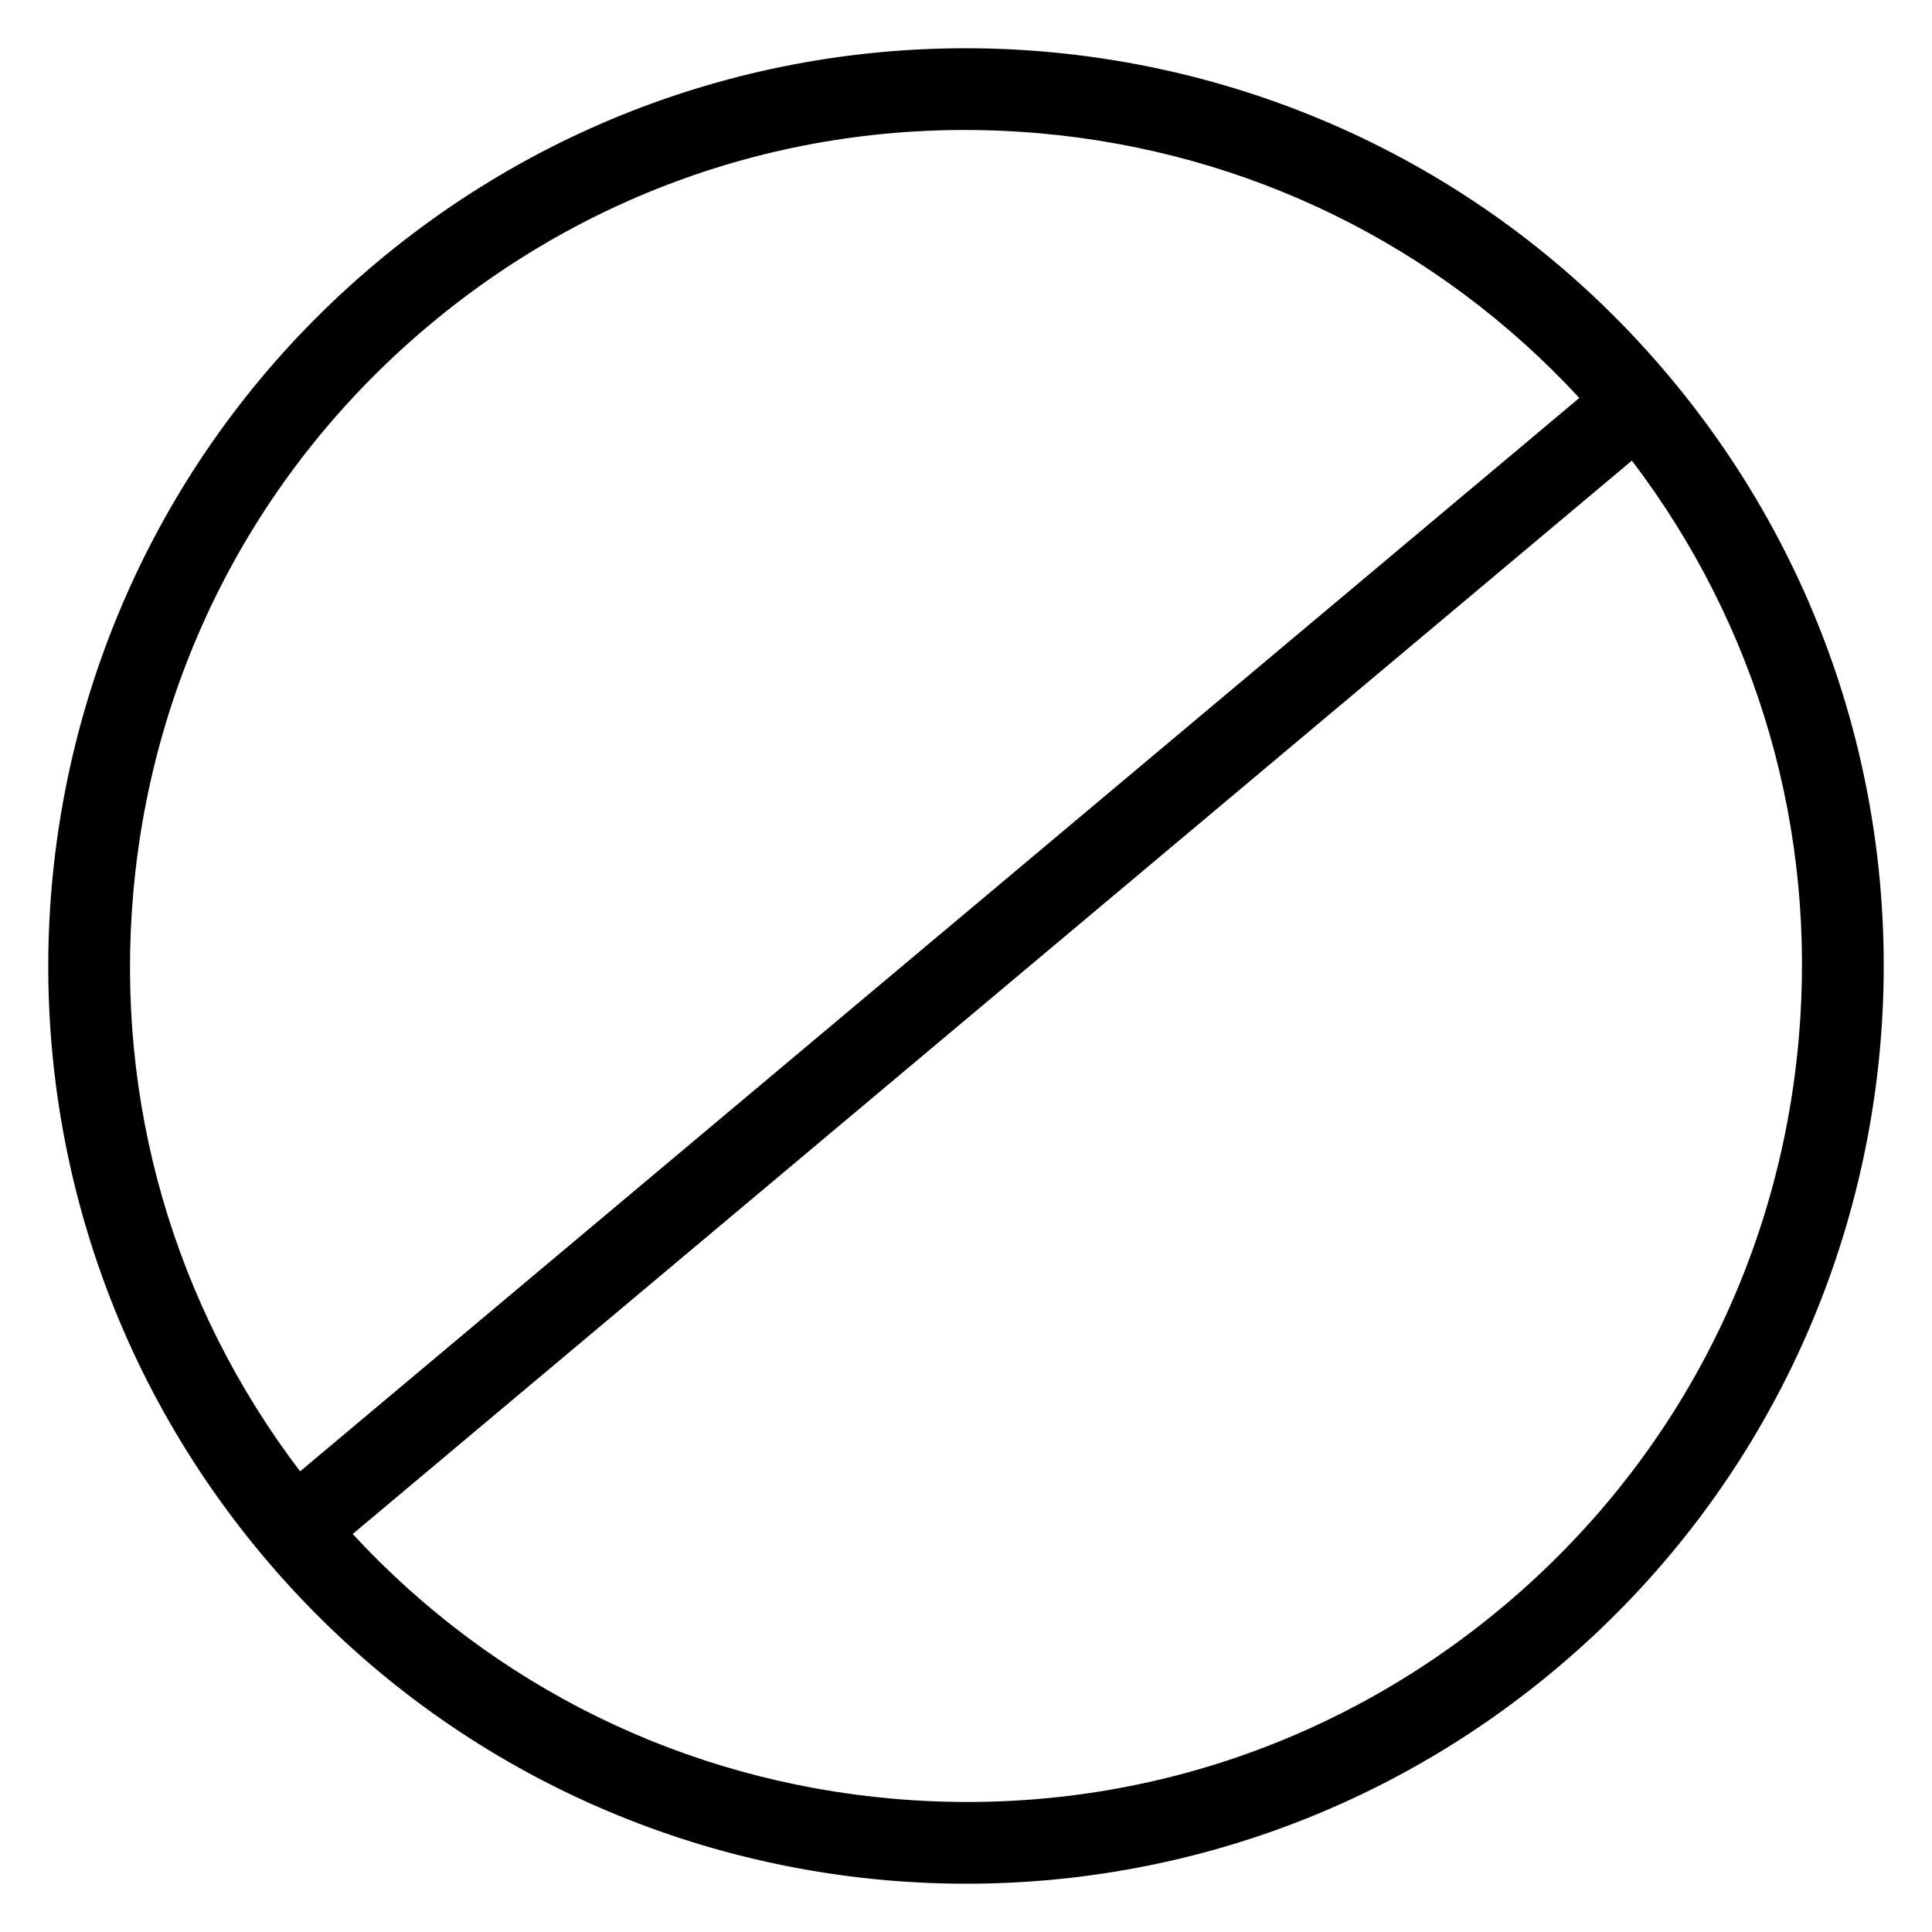
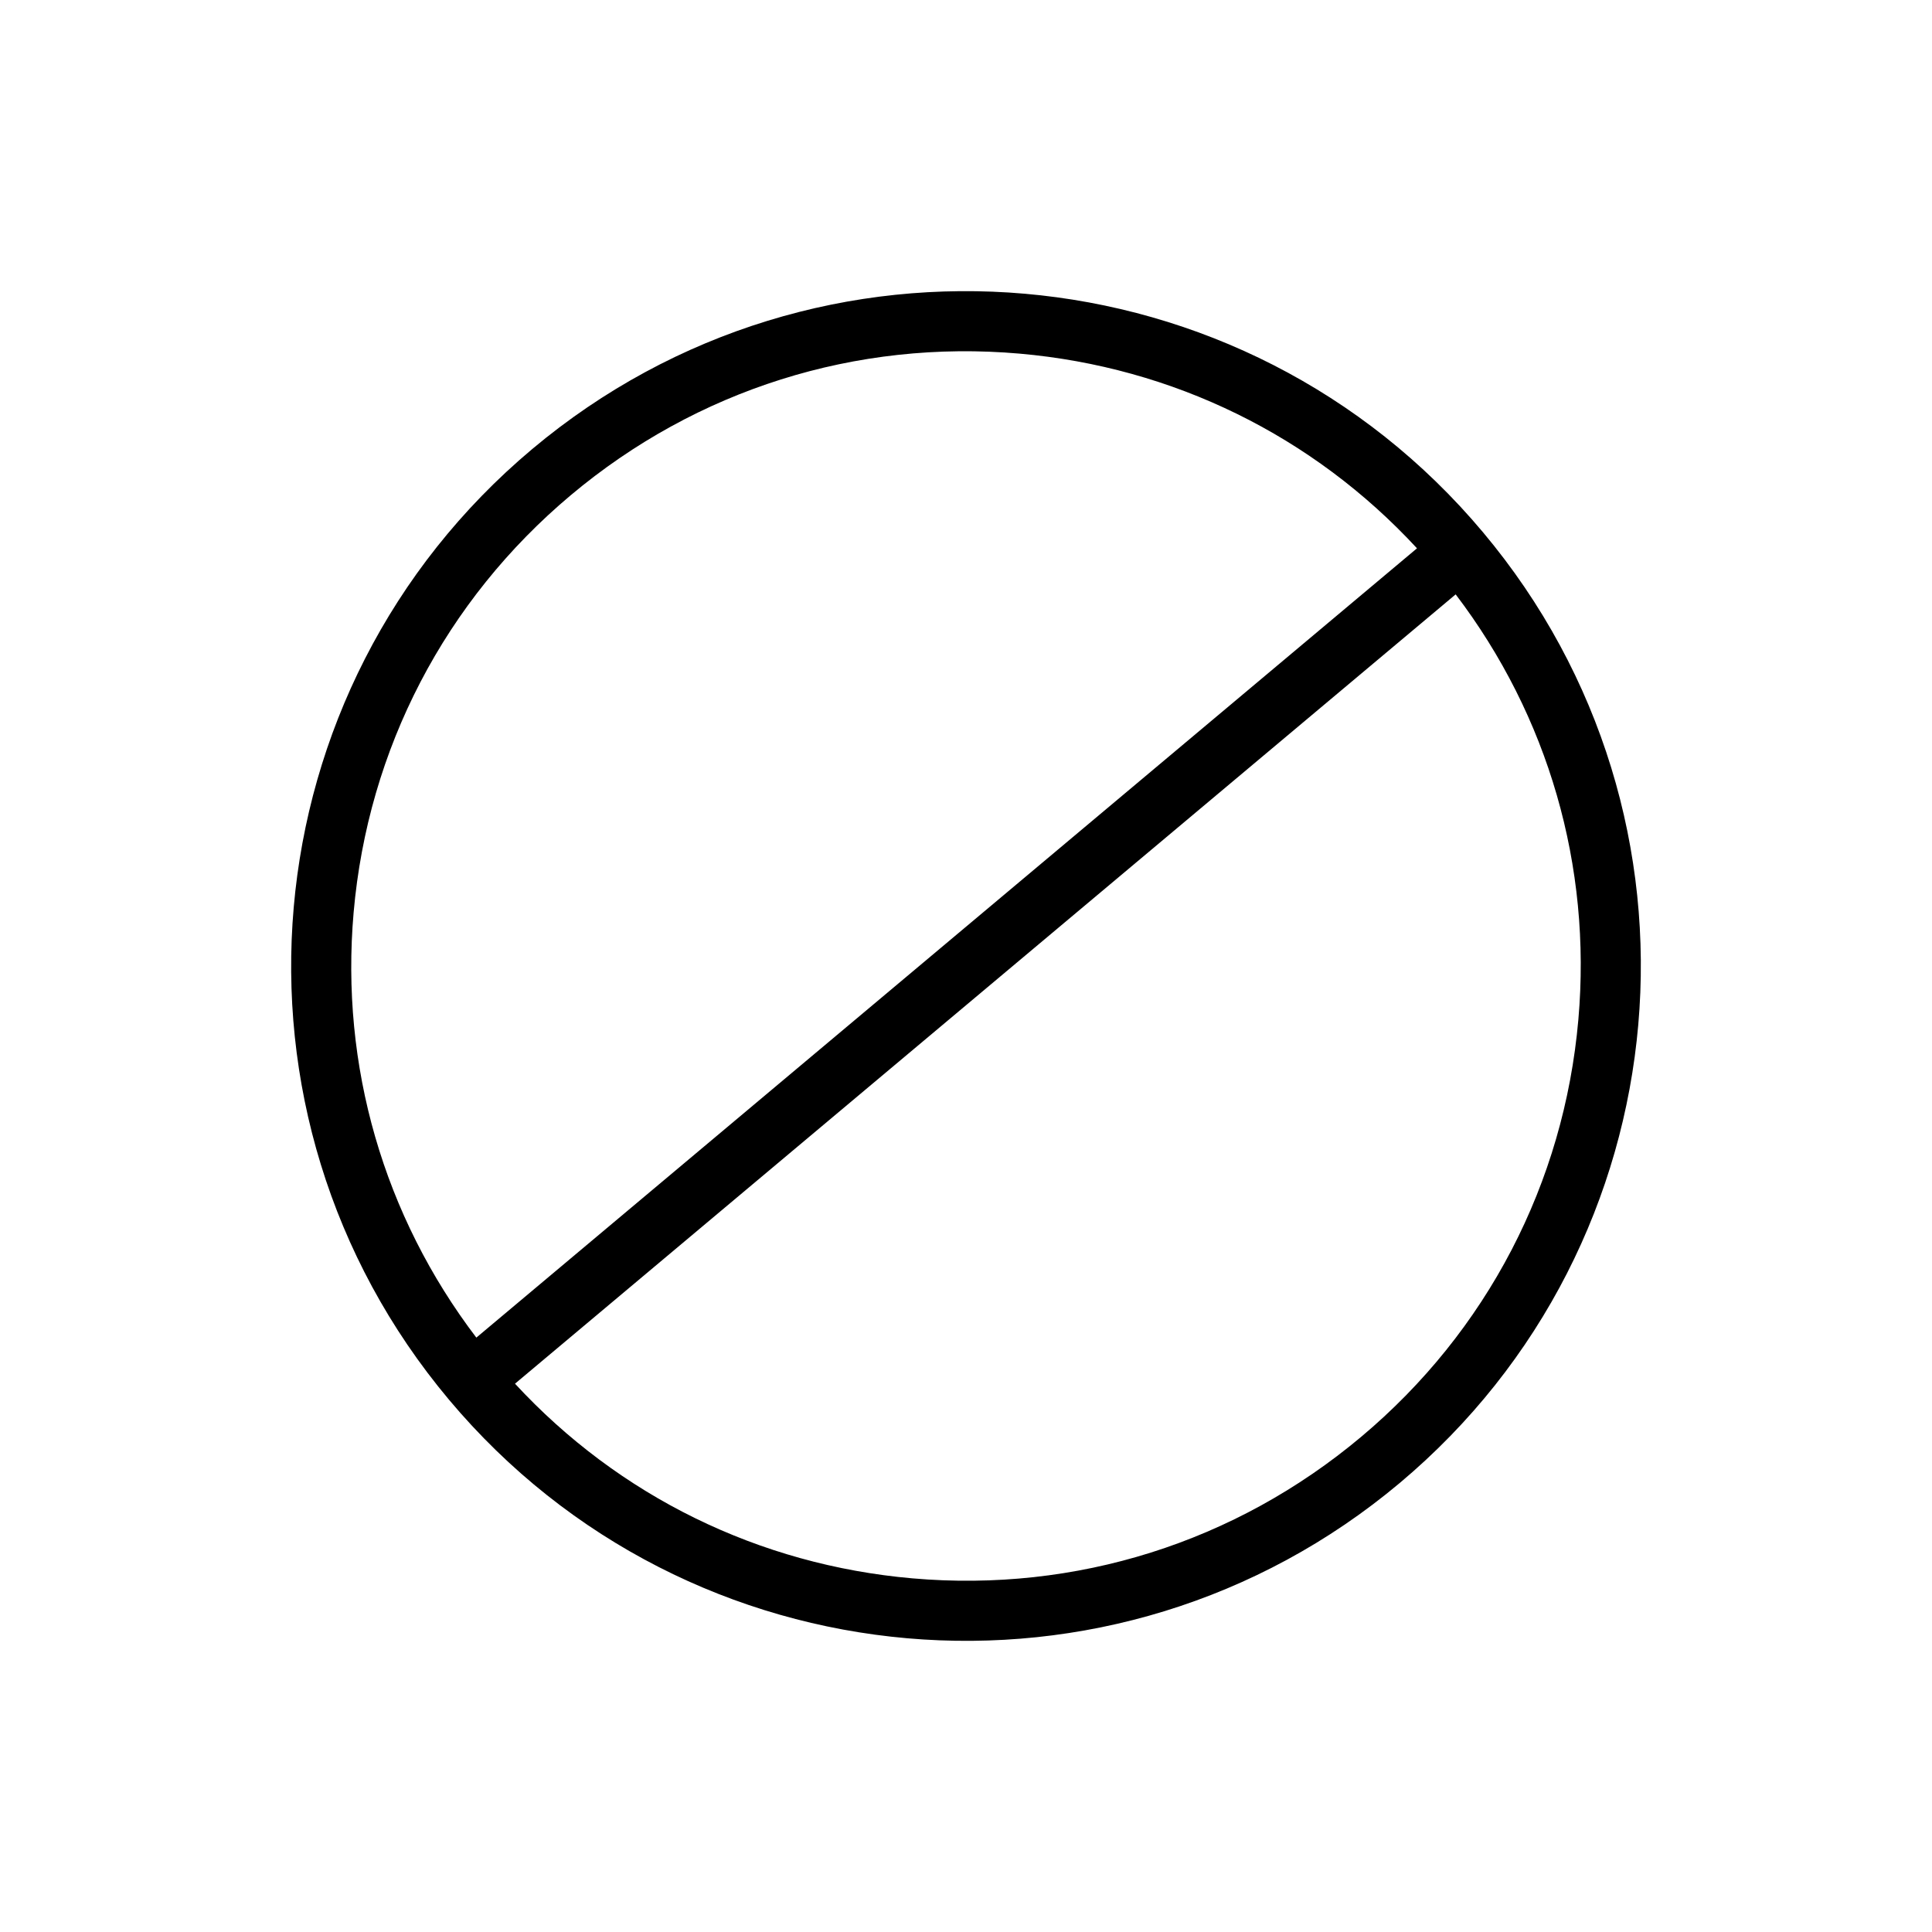
<svg xmlns="http://www.w3.org/2000/svg" version="1.1" id="Layer_1" x="0px" y="0px" width="283.46px" height="283.46px" viewBox="0 0 283.46 283.46" enable-background="new 0 0 283.46 283.46" xml:space="preserve">
  <g>
-     <path fill="none" d="M239.428,67.581L51.745,225.066c20.727,22.432,48.661,36.162,79.295,38.841   c32.635,2.855,64.429-7.17,89.525-28.228c25.095-21.057,40.488-50.627,43.345-83.263   C266.589,121.782,257.918,91.889,239.428,67.581z" />
-     <path fill="none" d="M152.418,19.547c-32.635-2.854-64.429,7.17-89.525,28.228c-25.095,21.058-40.489,50.628-43.344,83.263   c-2.681,30.635,5.99,60.528,24.482,84.836L231.714,58.388C210.987,35.957,183.052,22.227,152.418,19.547z" />
-     <path d="M244.875,55.179c-47.8-56.965-132.73-64.394-189.694-16.596c-56.965,47.8-64.396,132.729-16.597,189.693   c47.799,56.965,132.728,64.395,189.693,16.596C285.244,197.073,292.674,112.144,244.875,55.179z M19.549,131.038   c2.855-32.634,18.249-62.205,43.344-83.263c25.096-21.058,56.89-31.082,89.525-28.228c30.634,2.68,58.568,16.41,79.296,38.841   L44.031,215.874C25.54,191.566,16.869,161.672,19.549,131.038z M220.565,235.679c-25.096,21.058-56.89,31.083-89.525,28.228   c-30.635-2.679-58.568-16.409-79.295-38.841L239.428,67.581c18.49,24.308,27.161,54.201,24.481,84.835   C261.053,185.052,245.66,214.623,220.565,235.679z" />
+     <path d="M217.578,78.087c-35.148-41.889-97.602-47.352-139.49-12.205c-41.889,35.149-47.354,97.601-12.205,139.49   c35.148,41.891,97.601,47.354,139.49,12.205C247.262,182.427,252.726,119.976,217.578,78.087z M51.884,133.87   c2.1-23.998,13.42-45.742,31.874-61.228c18.454-15.485,41.834-22.857,65.831-20.758c22.527,1.972,43.068,12.068,58.31,28.563   L69.888,196.253C56.292,178.378,49.916,156.396,51.884,133.87z M199.701,210.816c-18.454,15.486-41.833,22.857-65.831,20.758   c-22.527-1.969-43.067-12.066-58.31-28.561L213.573,87.207c13.596,17.875,19.973,39.856,18.002,62.383   C229.474,173.589,218.155,195.333,199.701,210.816z" />
  </g>
</svg>
